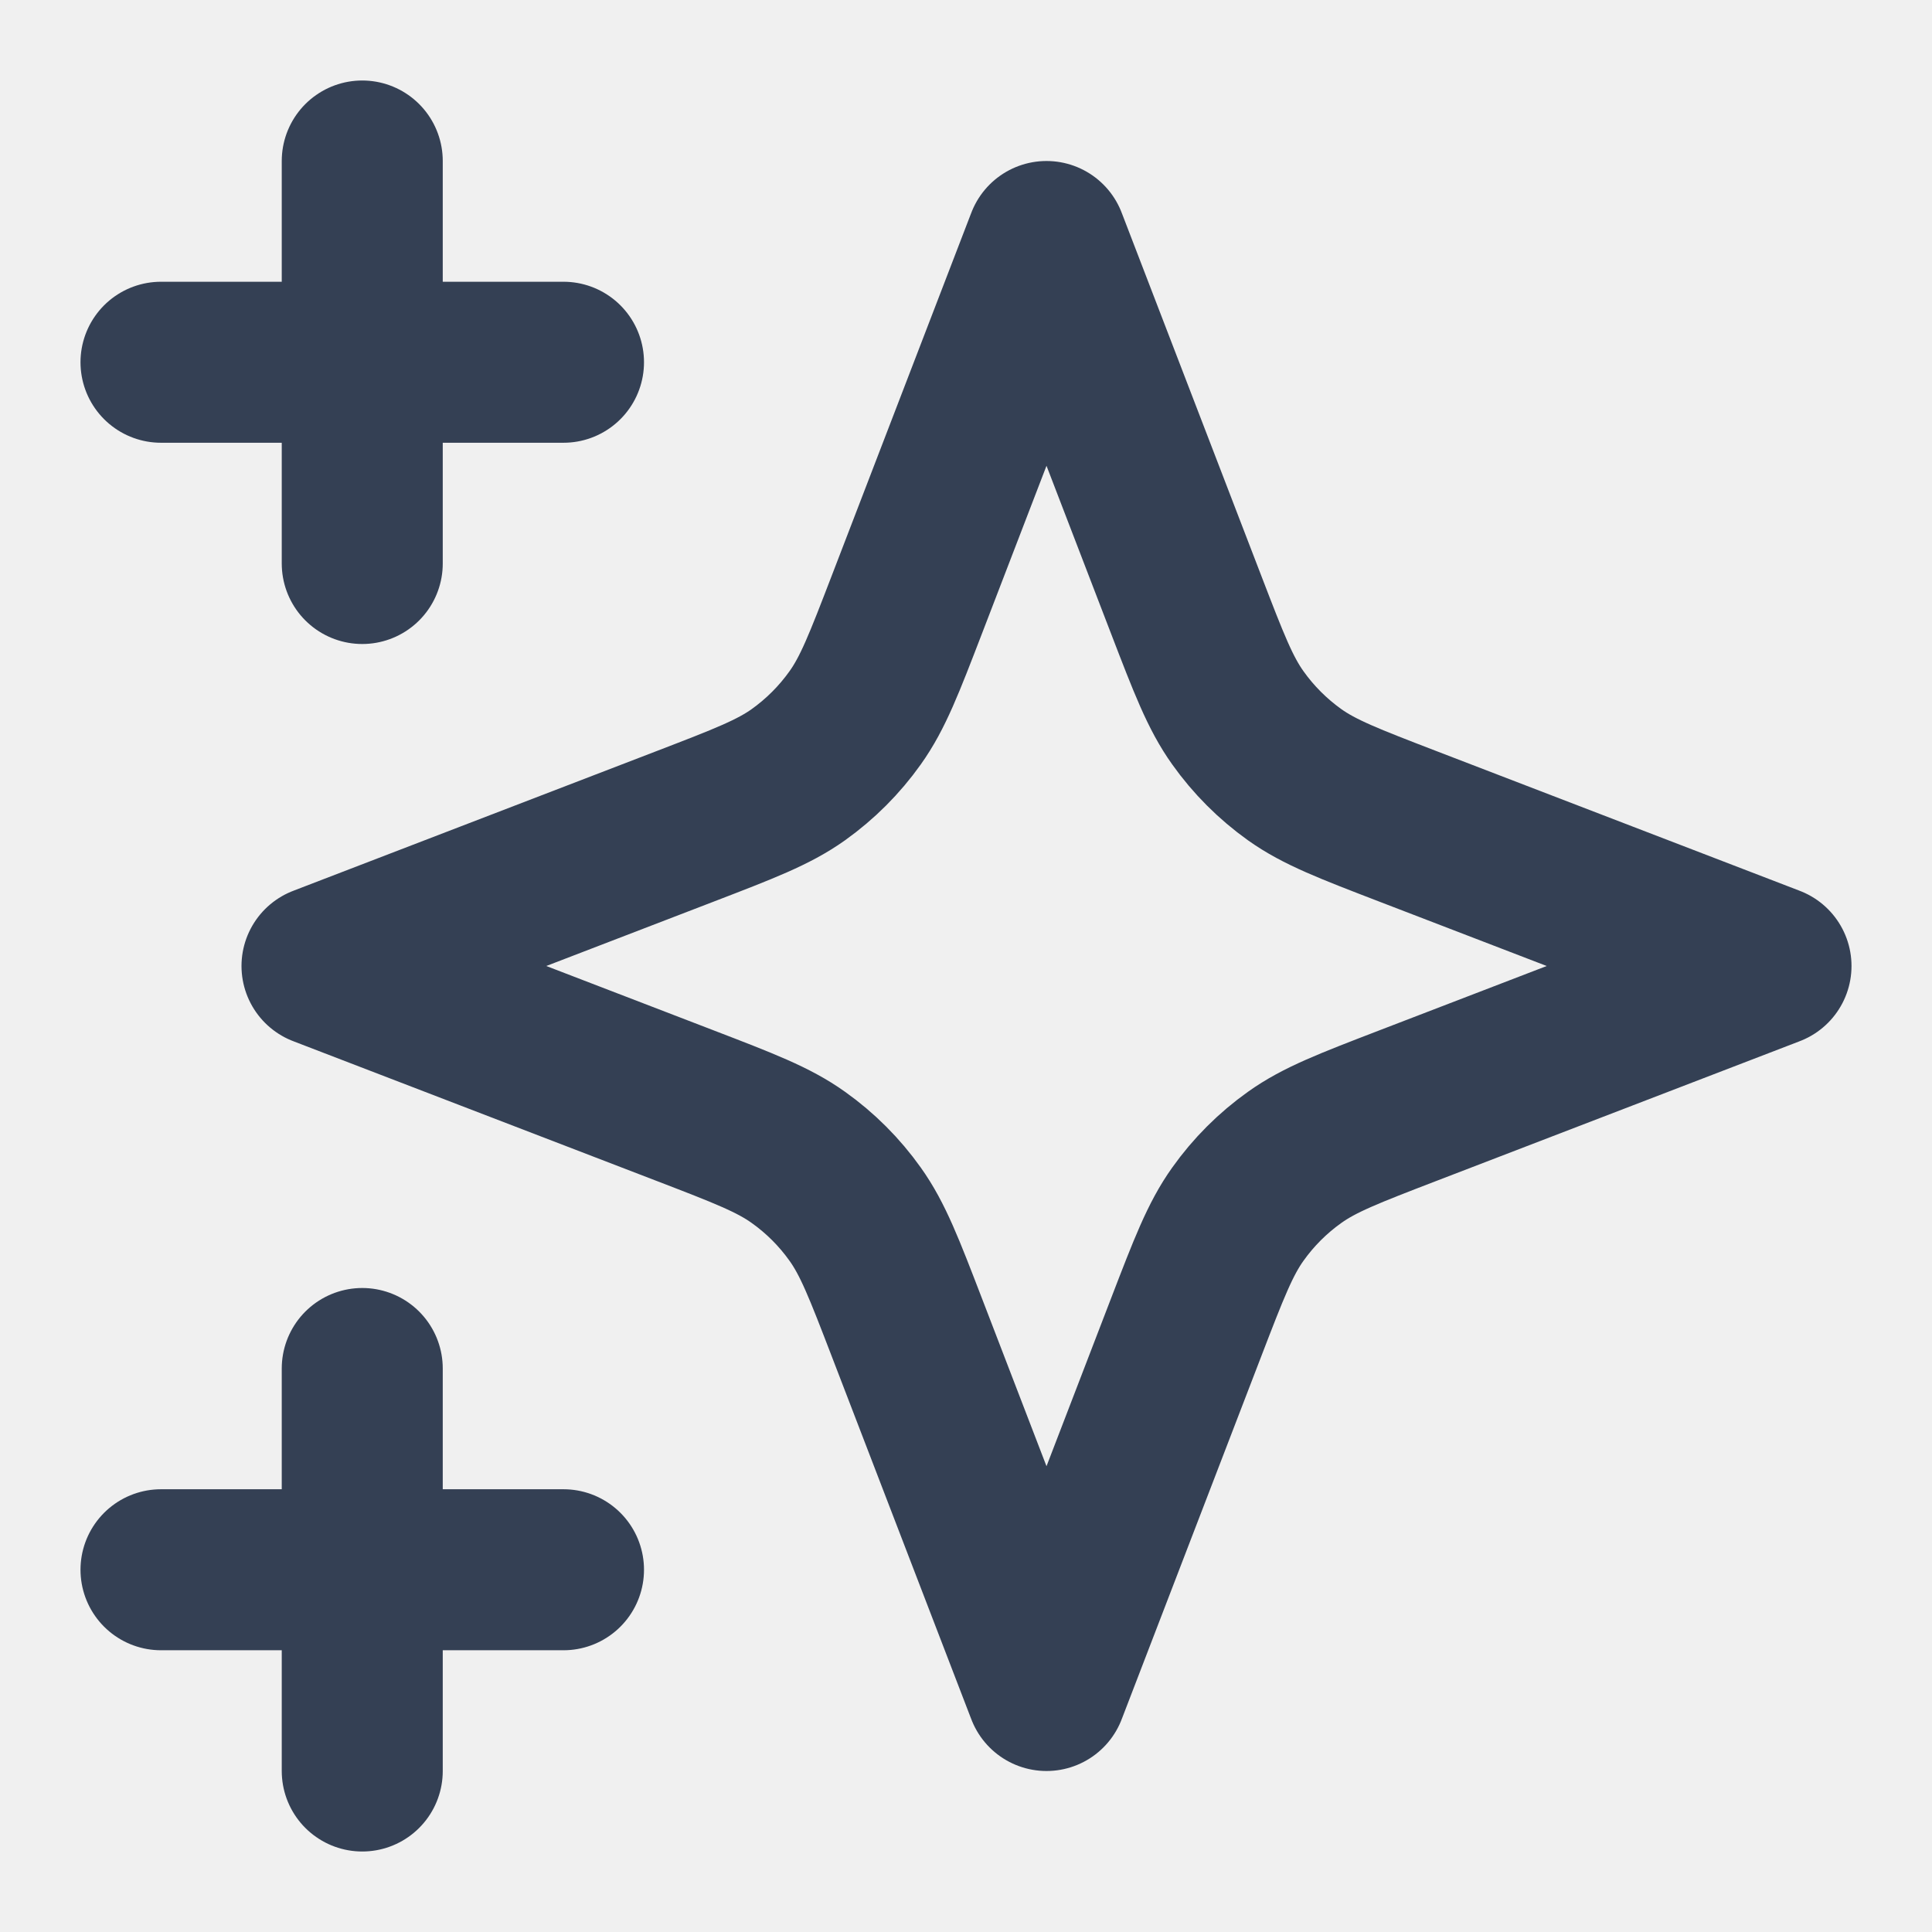
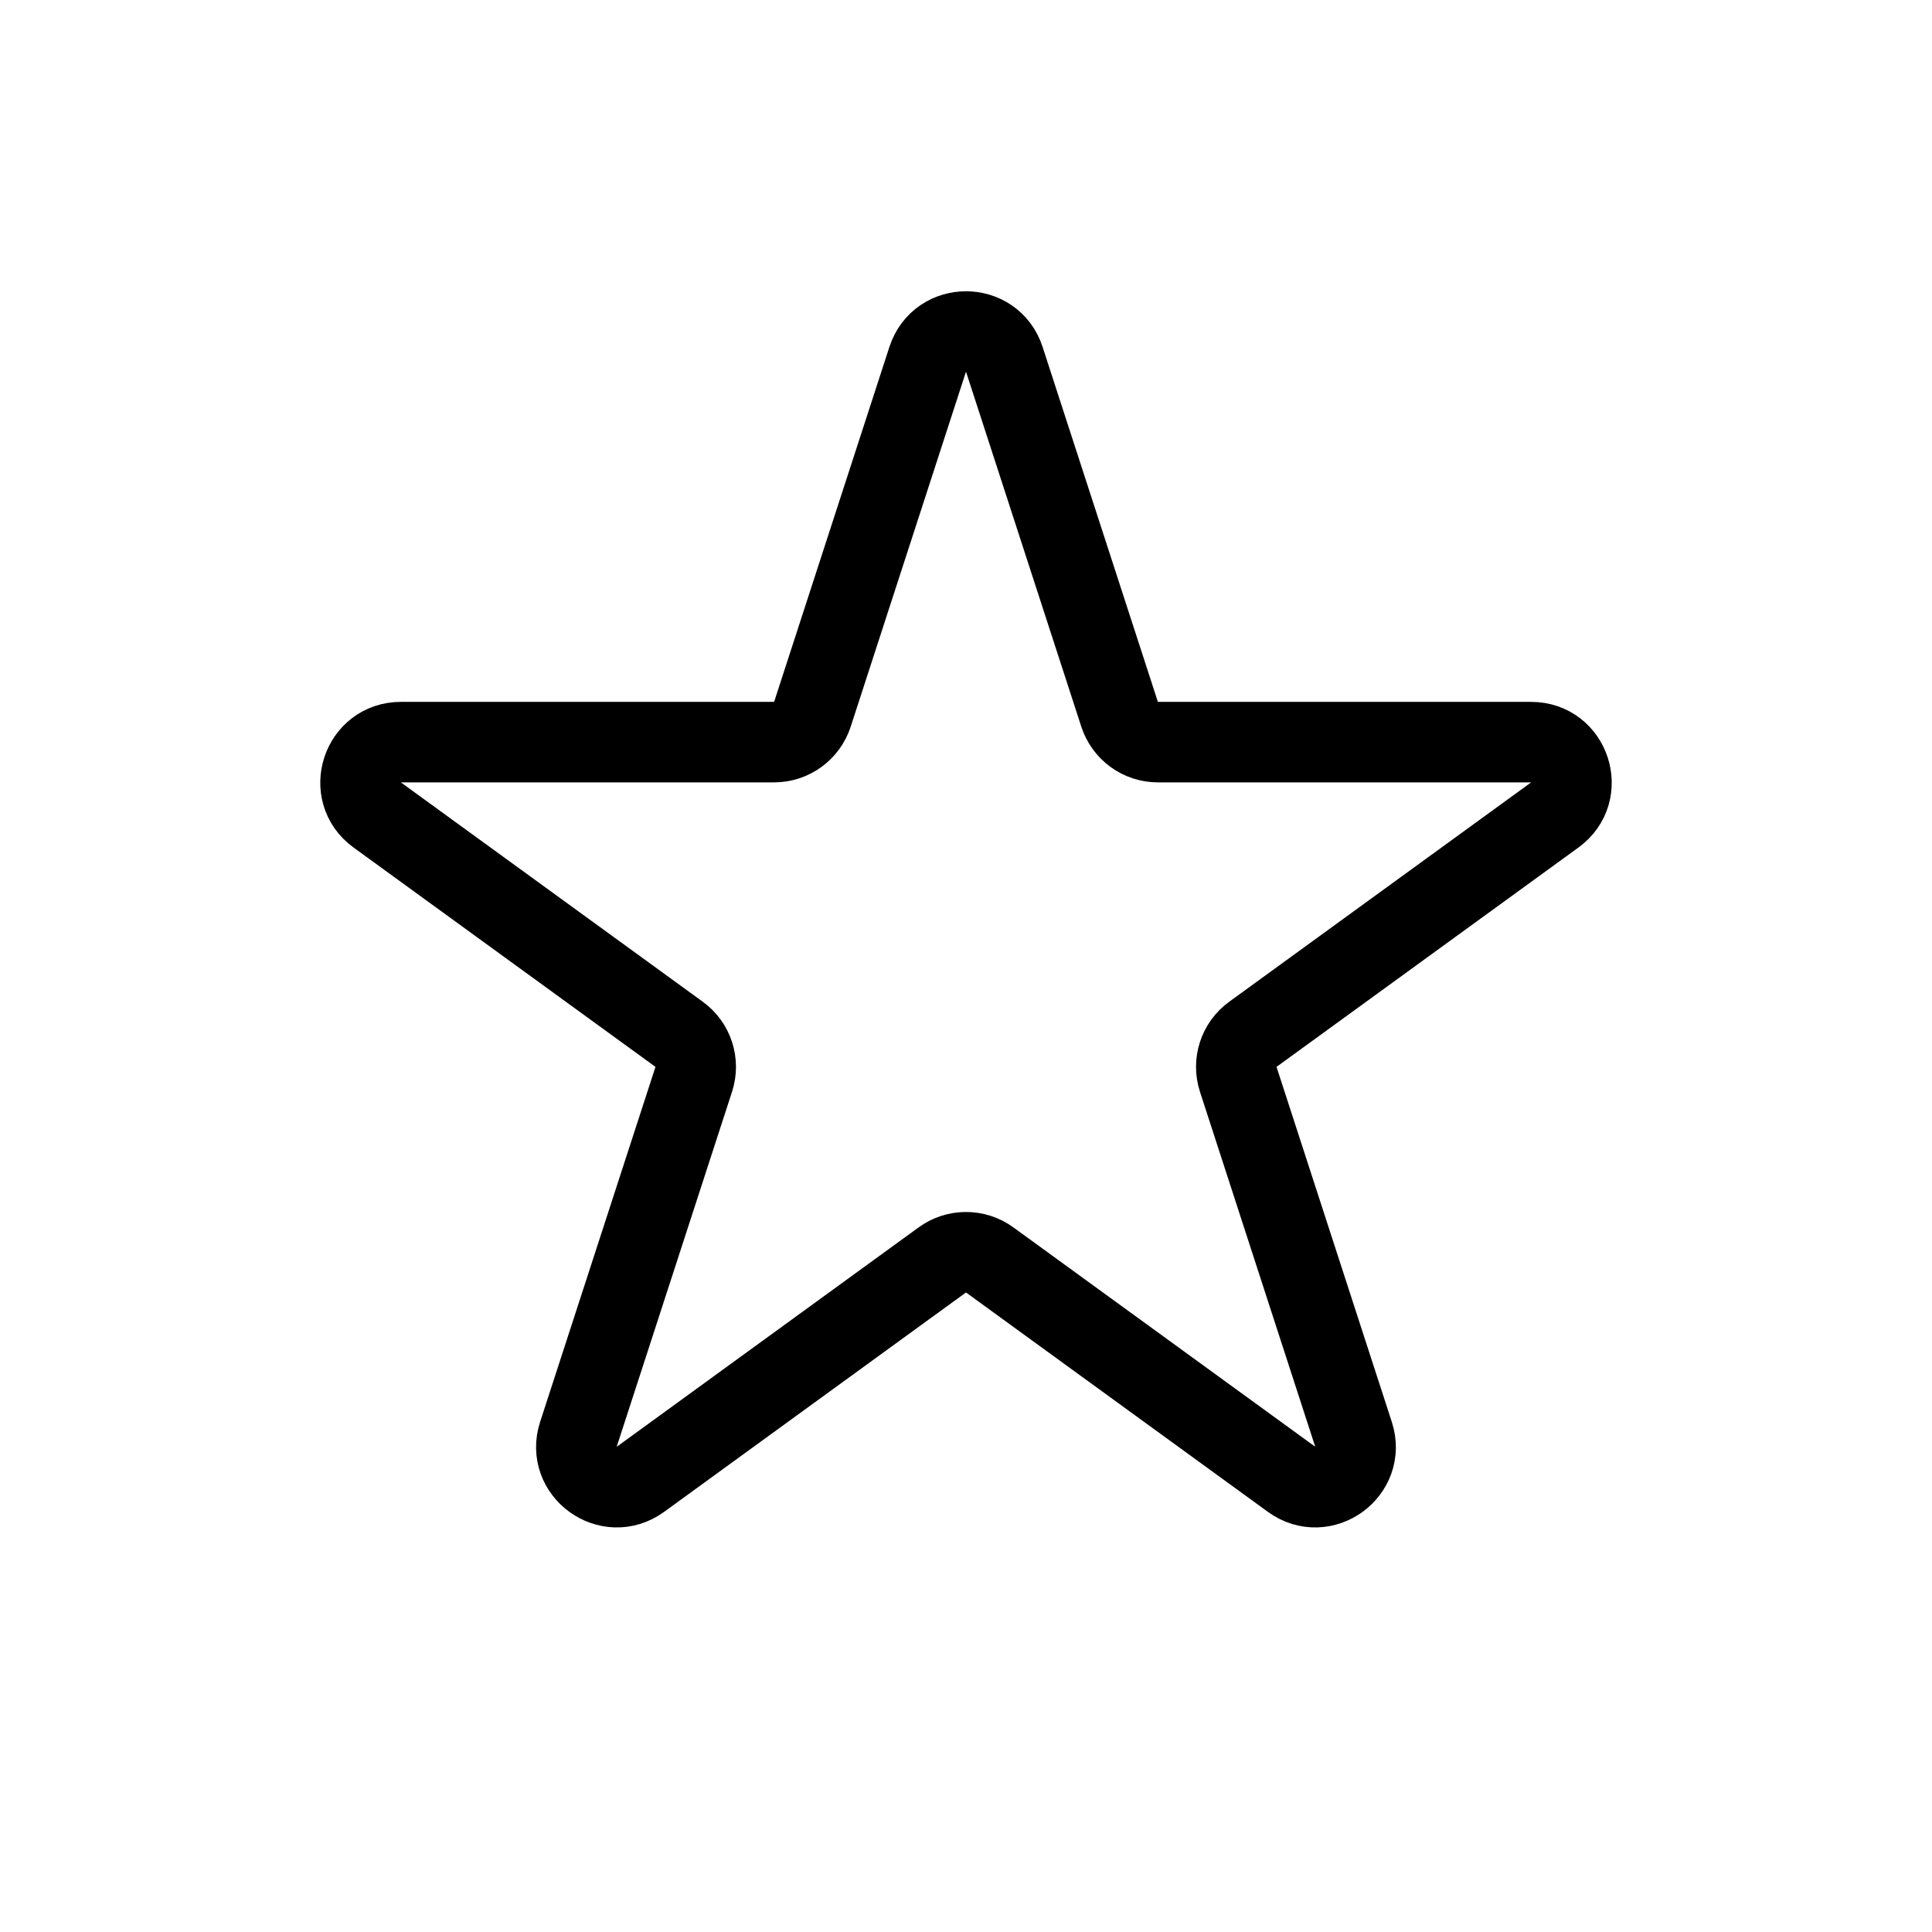
- <svg xmlns="http://www.w3.org/2000/svg" width="24" height="24" viewBox="0 0 24 24" fill="none">
-   <path d="M4.5 22V17M4.5 7V2M2 4.5H7M2 19.5H7M13 3L11.266 7.509C10.984 8.242 10.843 8.609 10.623 8.917C10.429 9.19 10.19 9.429 9.917 9.624C9.609 9.843 9.242 9.984 8.509 10.266L4 12L8.509 13.734C9.242 14.016 9.609 14.157 9.917 14.377C10.19 14.571 10.429 14.81 10.623 15.083C10.843 15.391 10.984 15.758 11.266 16.491L13 21L14.734 16.491C15.016 15.758 15.157 15.391 15.377 15.083C15.571 14.81 15.81 14.571 16.083 14.377C16.391 14.157 16.758 14.016 17.491 13.734L22 12L17.491 10.266C16.758 9.984 16.391 9.843 16.083 9.624C15.81 9.429 15.571 9.19 15.377 8.917C15.157 8.609 15.016 8.242 14.734 7.509L13 3Z" stroke="#344054" stroke-width="2" stroke-linecap="round" stroke-linejoin="round" />
+ <svg xmlns="http://www.w3.org/2000/svg" width="800px" height="800px" viewBox="0 0 24 24" fill="none">
+   <rect width="24" height="24" fill="white" />
+   <path d="M11.524 4.464C11.674 4.003 12.326 4.003 12.476 4.464L13.908 8.873C13.975 9.079 14.167 9.219 14.384 9.219H19.021C19.505 9.219 19.706 9.839 19.315 10.123L15.563 12.849C15.388 12.976 15.315 13.202 15.382 13.408L16.814 17.818C16.964 18.278 16.437 18.661 16.045 18.377L12.294 15.651C12.119 15.524 11.881 15.524 11.706 15.651L7.955 18.377C7.563 18.661 7.036 18.278 7.185 17.818L8.618 13.408C8.685 13.202 8.612 12.976 8.437 12.849L4.685 10.123C4.294 9.839 4.495 9.219 4.979 9.219H9.616C9.833 9.219 10.025 9.079 10.092 8.873L11.524 4.464Z" stroke="#000000" stroke-linecap="round" stroke-linejoin="round" />
</svg>
